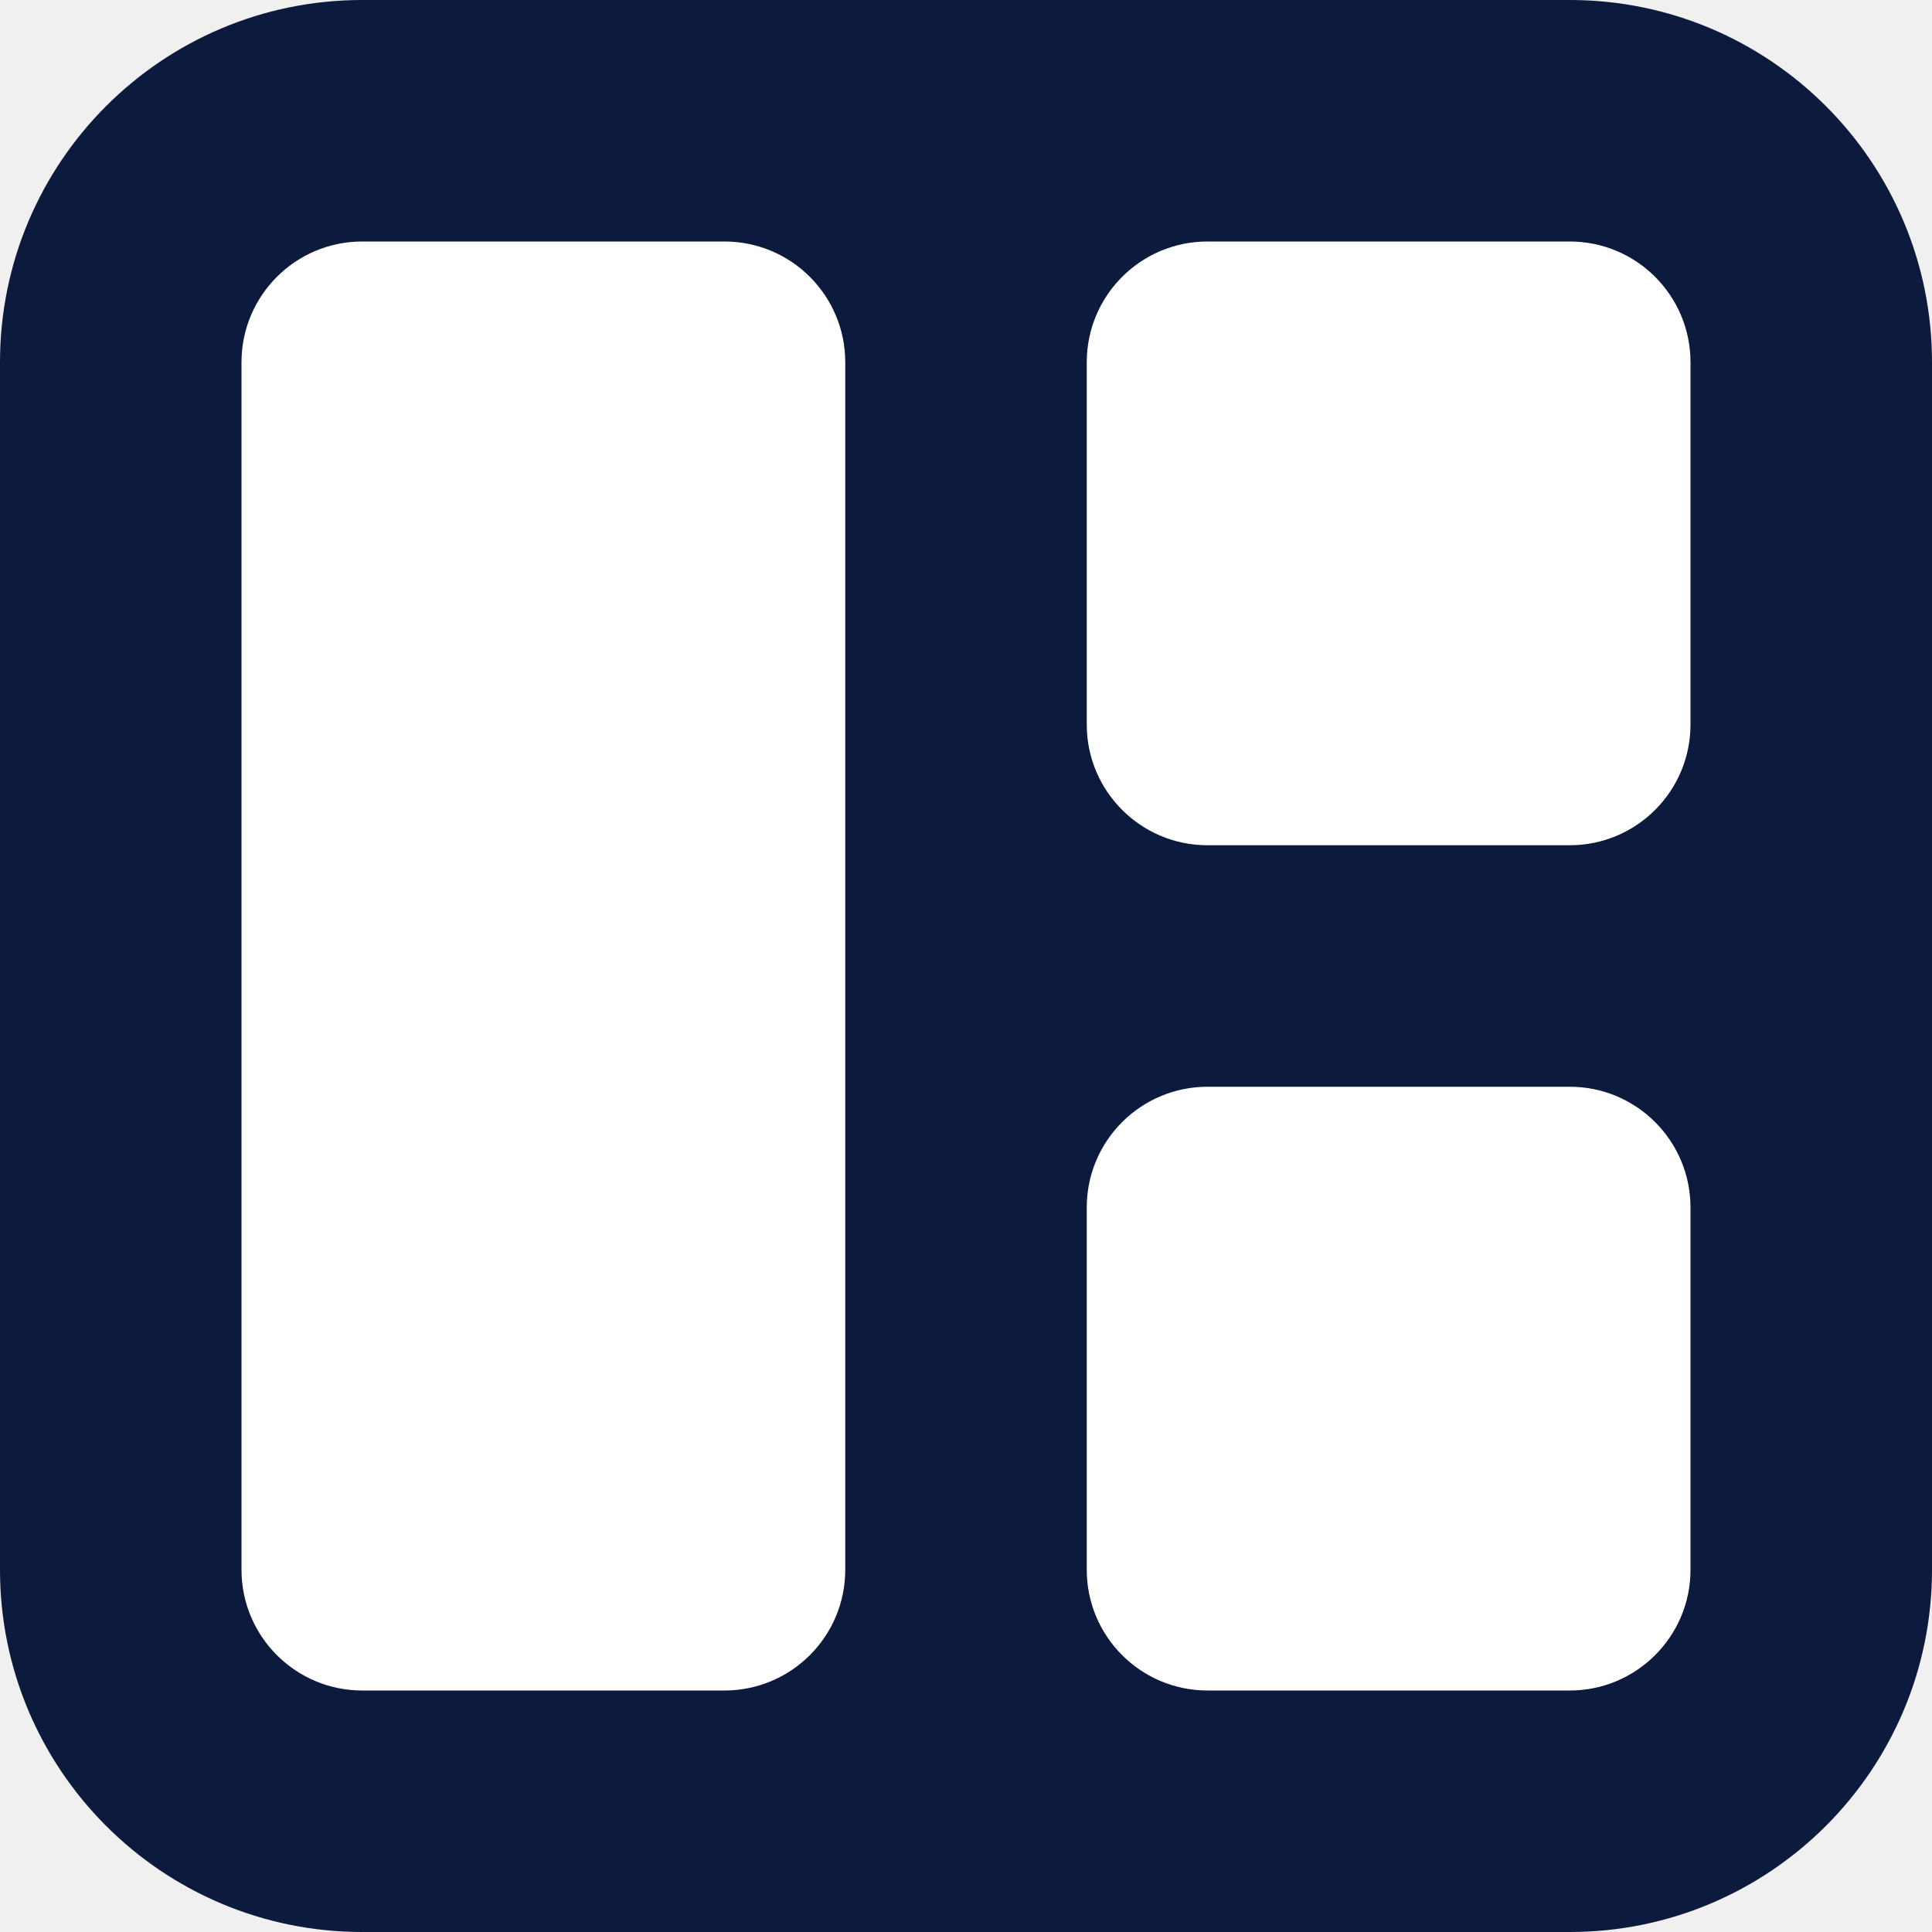
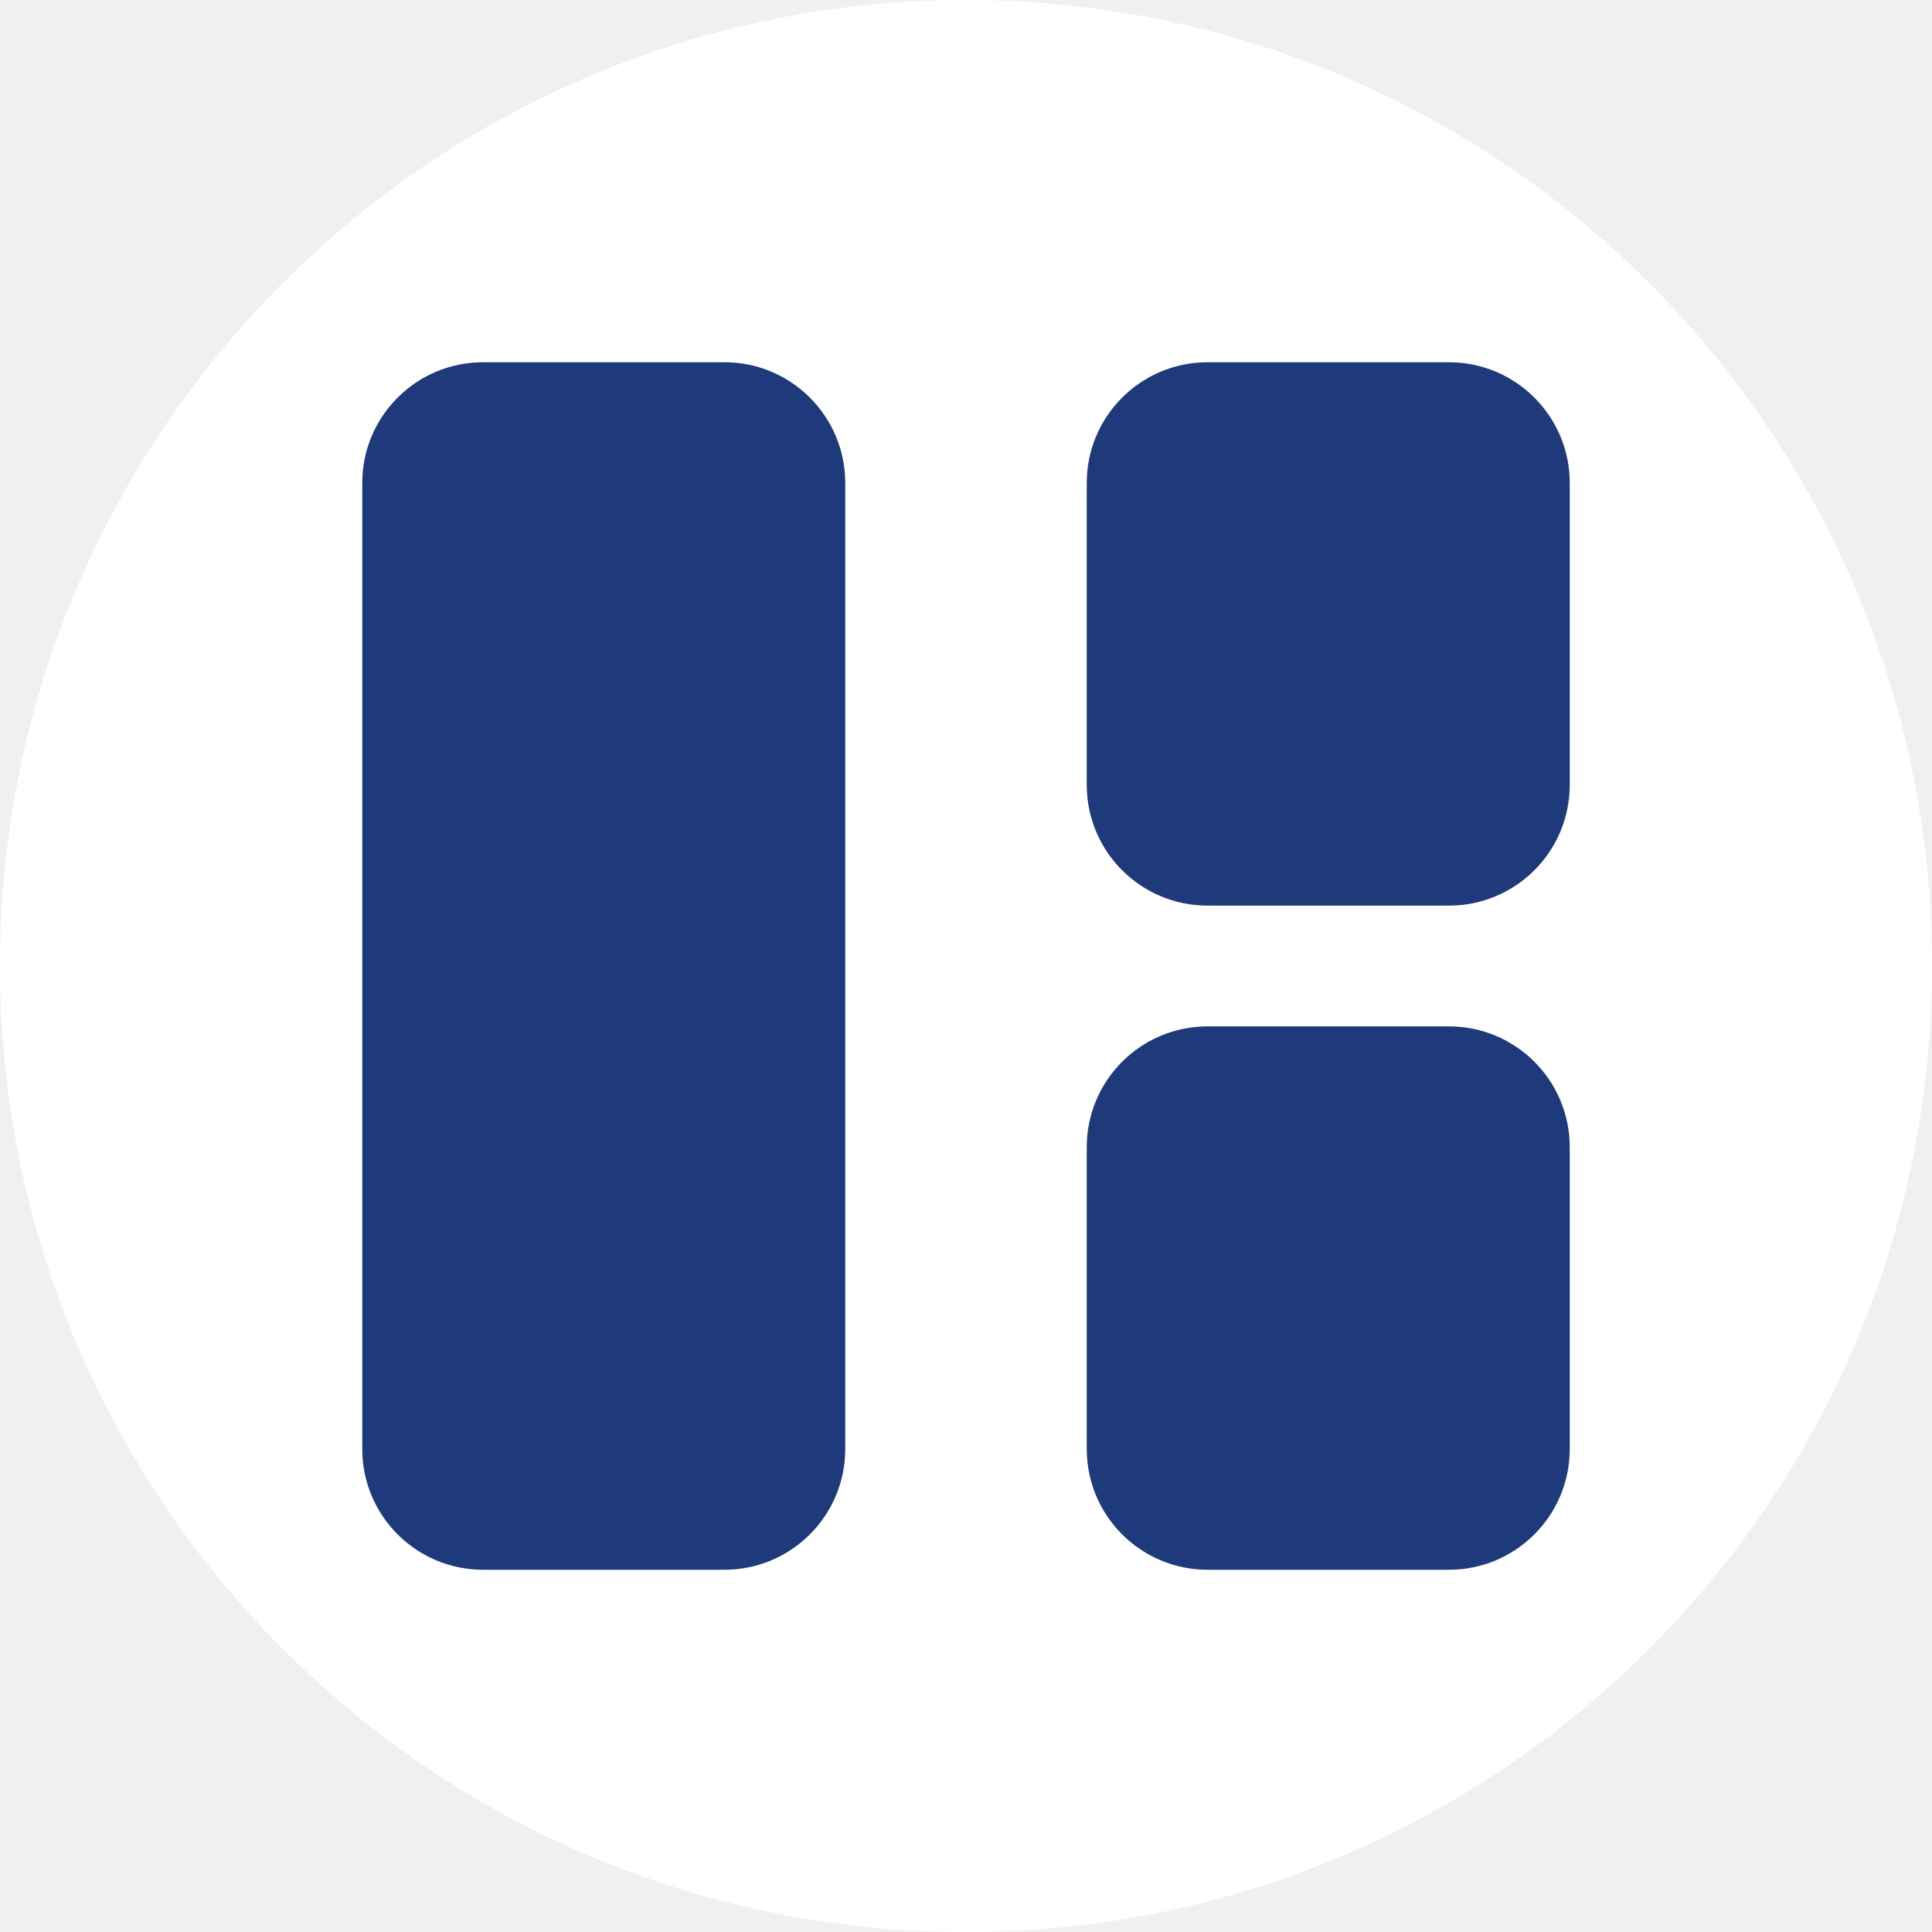
<svg xmlns="http://www.w3.org/2000/svg" width="32" height="32" viewBox="0 0 32 32">
-   <rect width="32" height="32" rx="6" fill="#0C1A3D" />
-   <rect x="4" y="4" width="10" height="24" rx="2" fill="#ffffff" />
-   <rect x="18" y="4" width="10" height="10" rx="2" fill="#ffffff" />
-   <rect x="18" y="18" width="10" height="10" rx="2" fill="#ffffff" />
+   <circle cx="16" cy="16" r="16" fill="#ffffff" />
+   <rect x="6" y="6" width="8" height="20" rx="2" fill="#1e3a7a" />
+   <rect x="18" y="6" width="8" height="9" rx="2" fill="#1e3a7a" />
+   <rect x="18" y="17" width="8" height="9" rx="2" fill="#1e3a7a" />
</svg>
